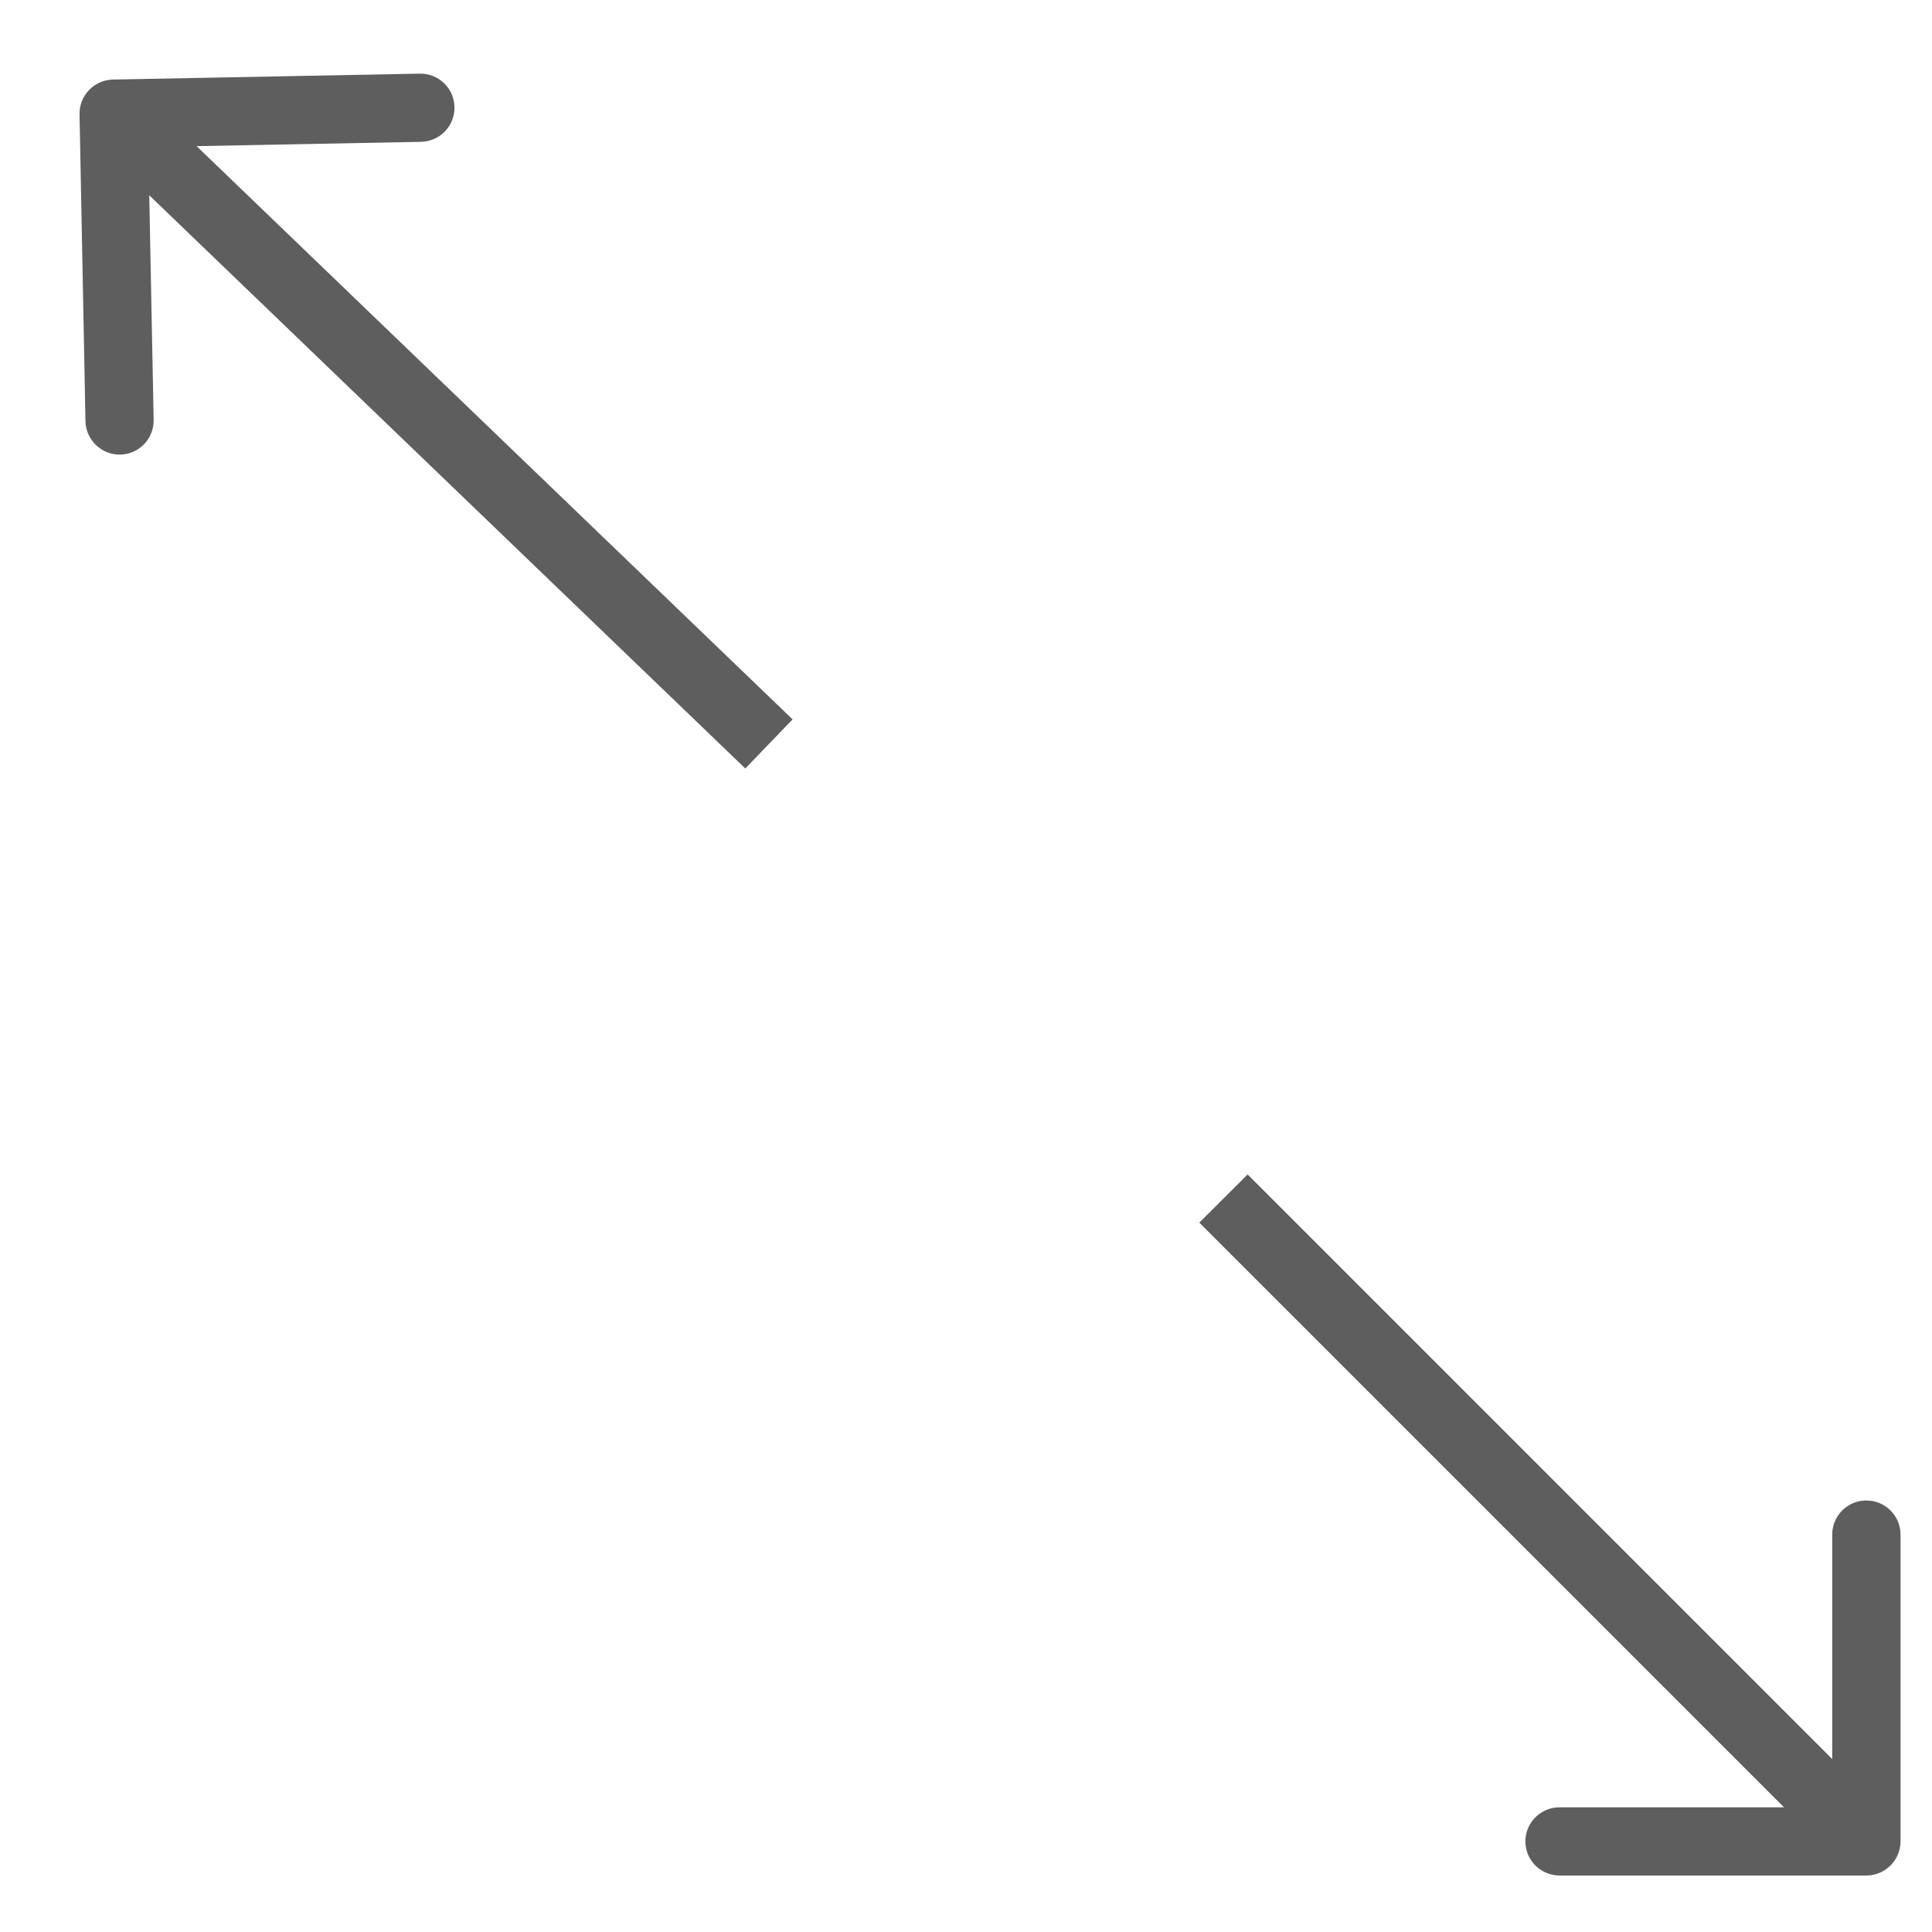
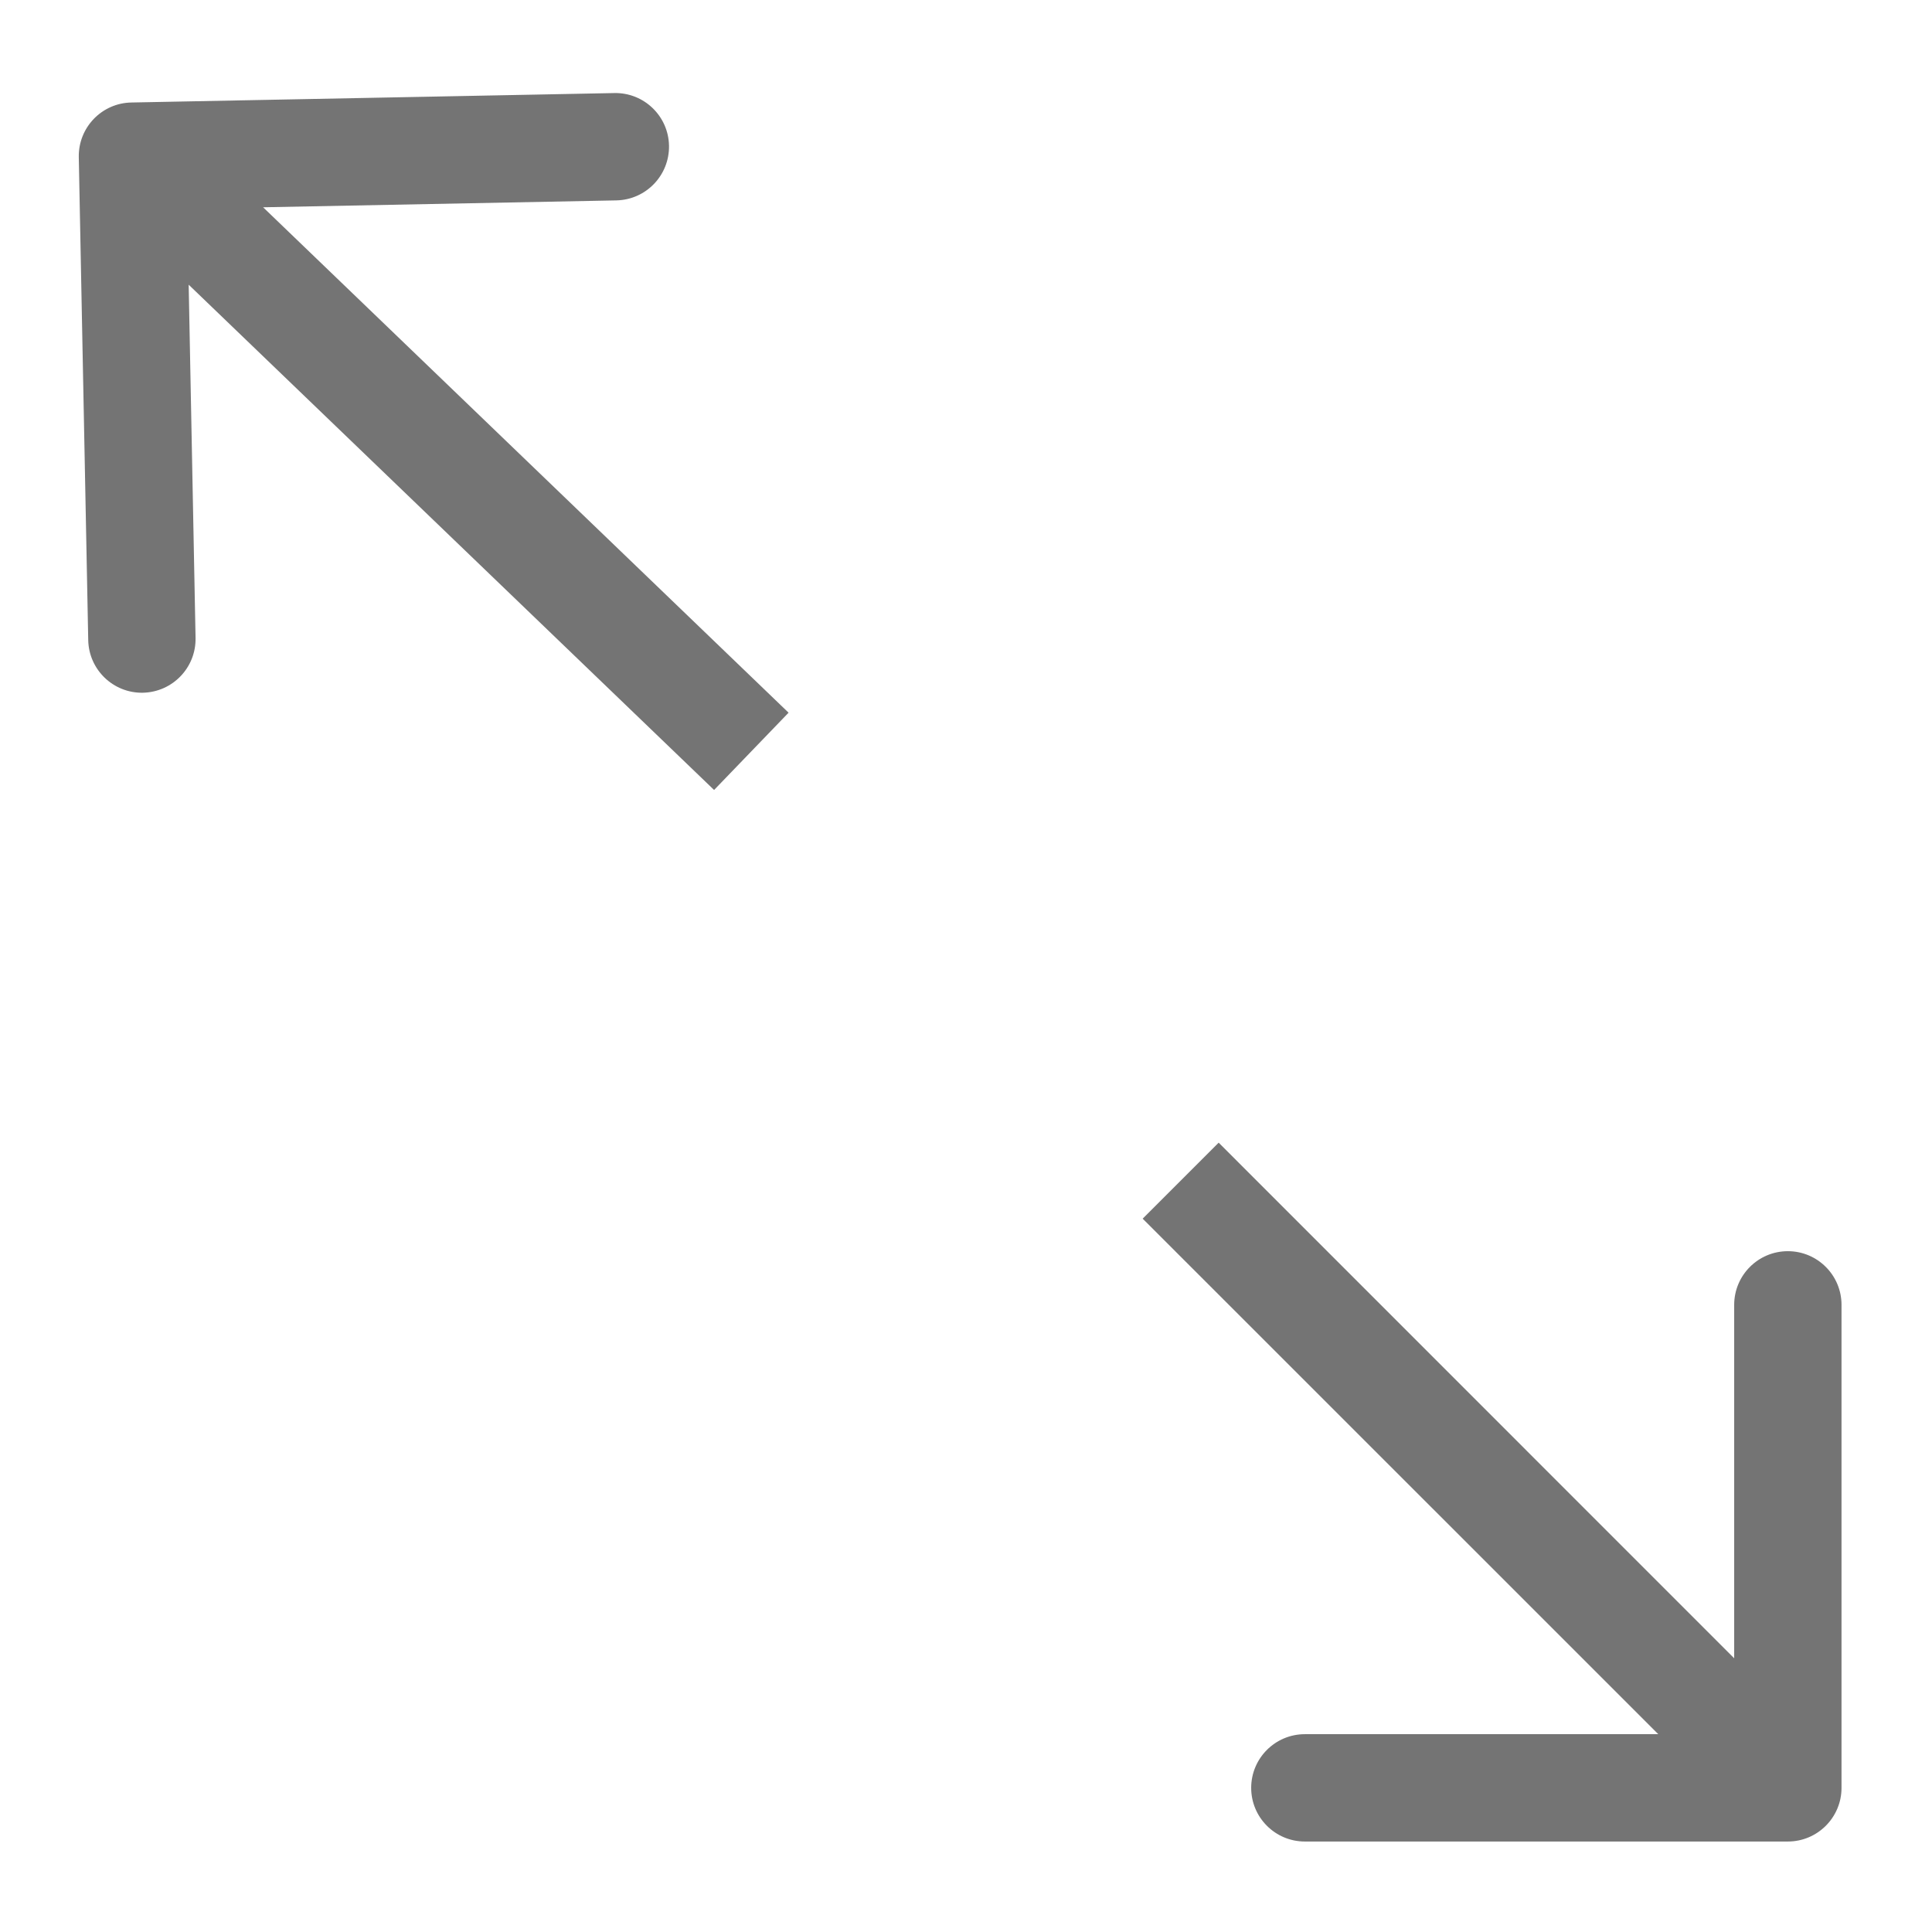
- <svg xmlns="http://www.w3.org/2000/svg" viewBox="0 0 17 17" fill="none">
-   <path opacity="0.9" d="M16.422 16.503C16.588 16.503 16.723 16.368 16.723 16.203L16.723 13.503C16.723 13.337 16.588 13.203 16.422 13.203C16.257 13.203 16.122 13.337 16.122 13.503V15.903H13.723C13.557 15.903 13.422 16.037 13.422 16.203C13.422 16.368 13.557 16.503 13.723 16.503L16.422 16.503ZM10.553 10.758L16.21 16.415L16.635 15.991L10.978 10.334L10.553 10.758Z" fill="#4C4C4C" />
-   <path opacity="0.9" d="M0.994 0.7C0.828 0.704 0.696 0.841 0.7 1.006L0.752 3.706C0.756 3.871 0.892 4.003 1.058 4C1.224 3.997 1.355 3.86 1.352 3.694L1.305 1.294L3.705 1.248C3.871 1.244 4.002 1.108 3.999 0.942C3.996 0.776 3.859 0.645 3.693 0.648L0.994 0.7ZM6.974 6.33L1.208 0.784L0.792 1.217L6.558 6.762L6.974 6.33Z" fill="#4C4C4C" />
+ <svg xmlns="http://www.w3.org/2000/svg" width="18" height="18" viewBox="0 0 18 18" fill="none">
+   <path opacity="0.9" d="M16.657 17.157C16.933 17.157 17.157 16.933 17.157 16.657L17.157 12.157C17.157 11.881 16.933 11.657 16.657 11.657C16.381 11.657 16.157 11.881 16.157 12.157V16.157H12.157C11.881 16.157 11.657 16.381 11.657 16.657C11.657 16.933 11.881 17.157 12.157 17.157L16.657 17.157ZM10.646 11.354L16.303 17.01L17.01 16.303L11.354 10.646L10.646 11.354Z" fill="#656565" />
+   <path opacity="0.9" d="M1.224 0.955C0.948 0.96 0.729 1.188 0.734 1.464L0.822 5.963C0.827 6.239 1.055 6.459 1.331 6.454C1.608 6.448 1.827 6.22 1.822 5.944L1.744 1.945L5.743 1.867C6.019 1.861 6.238 1.633 6.233 1.357C6.228 1.081 5.999 0.861 5.723 0.867L1.224 0.955ZM7.347 6.64L1.581 1.094L0.887 1.815L6.653 7.36L7.347 6.64Z" fill="#656565" />
</svg>
